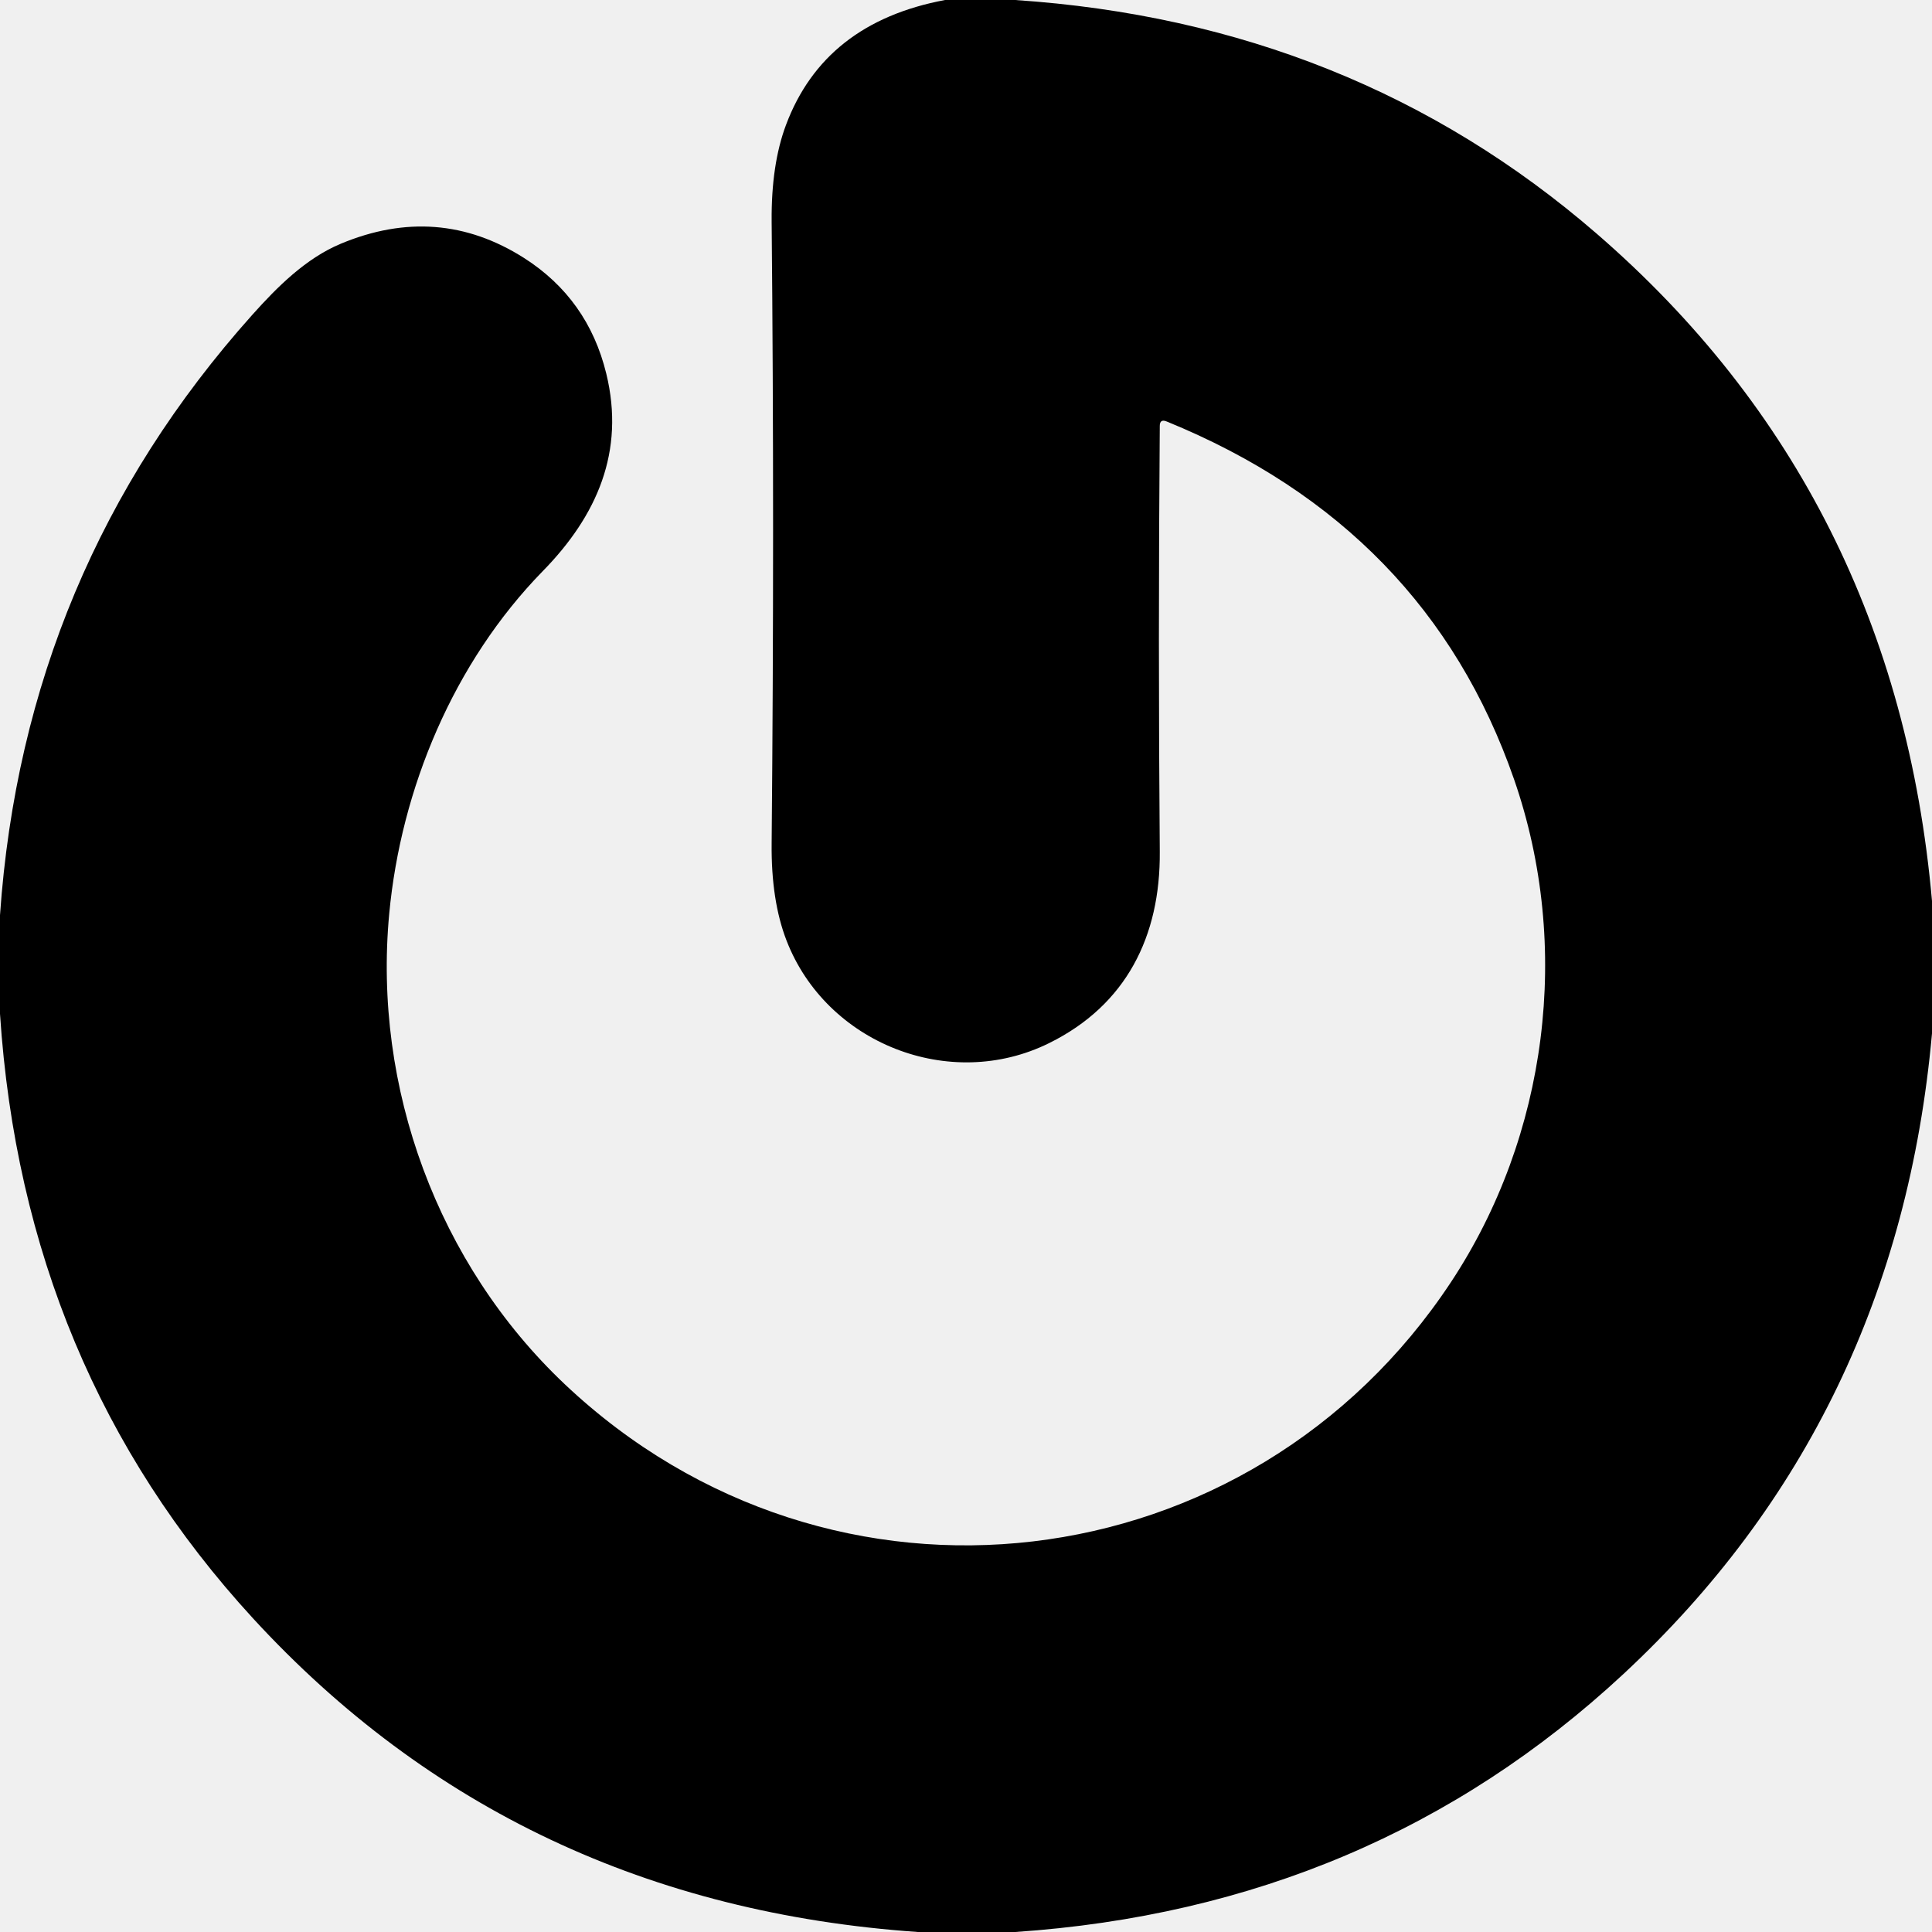
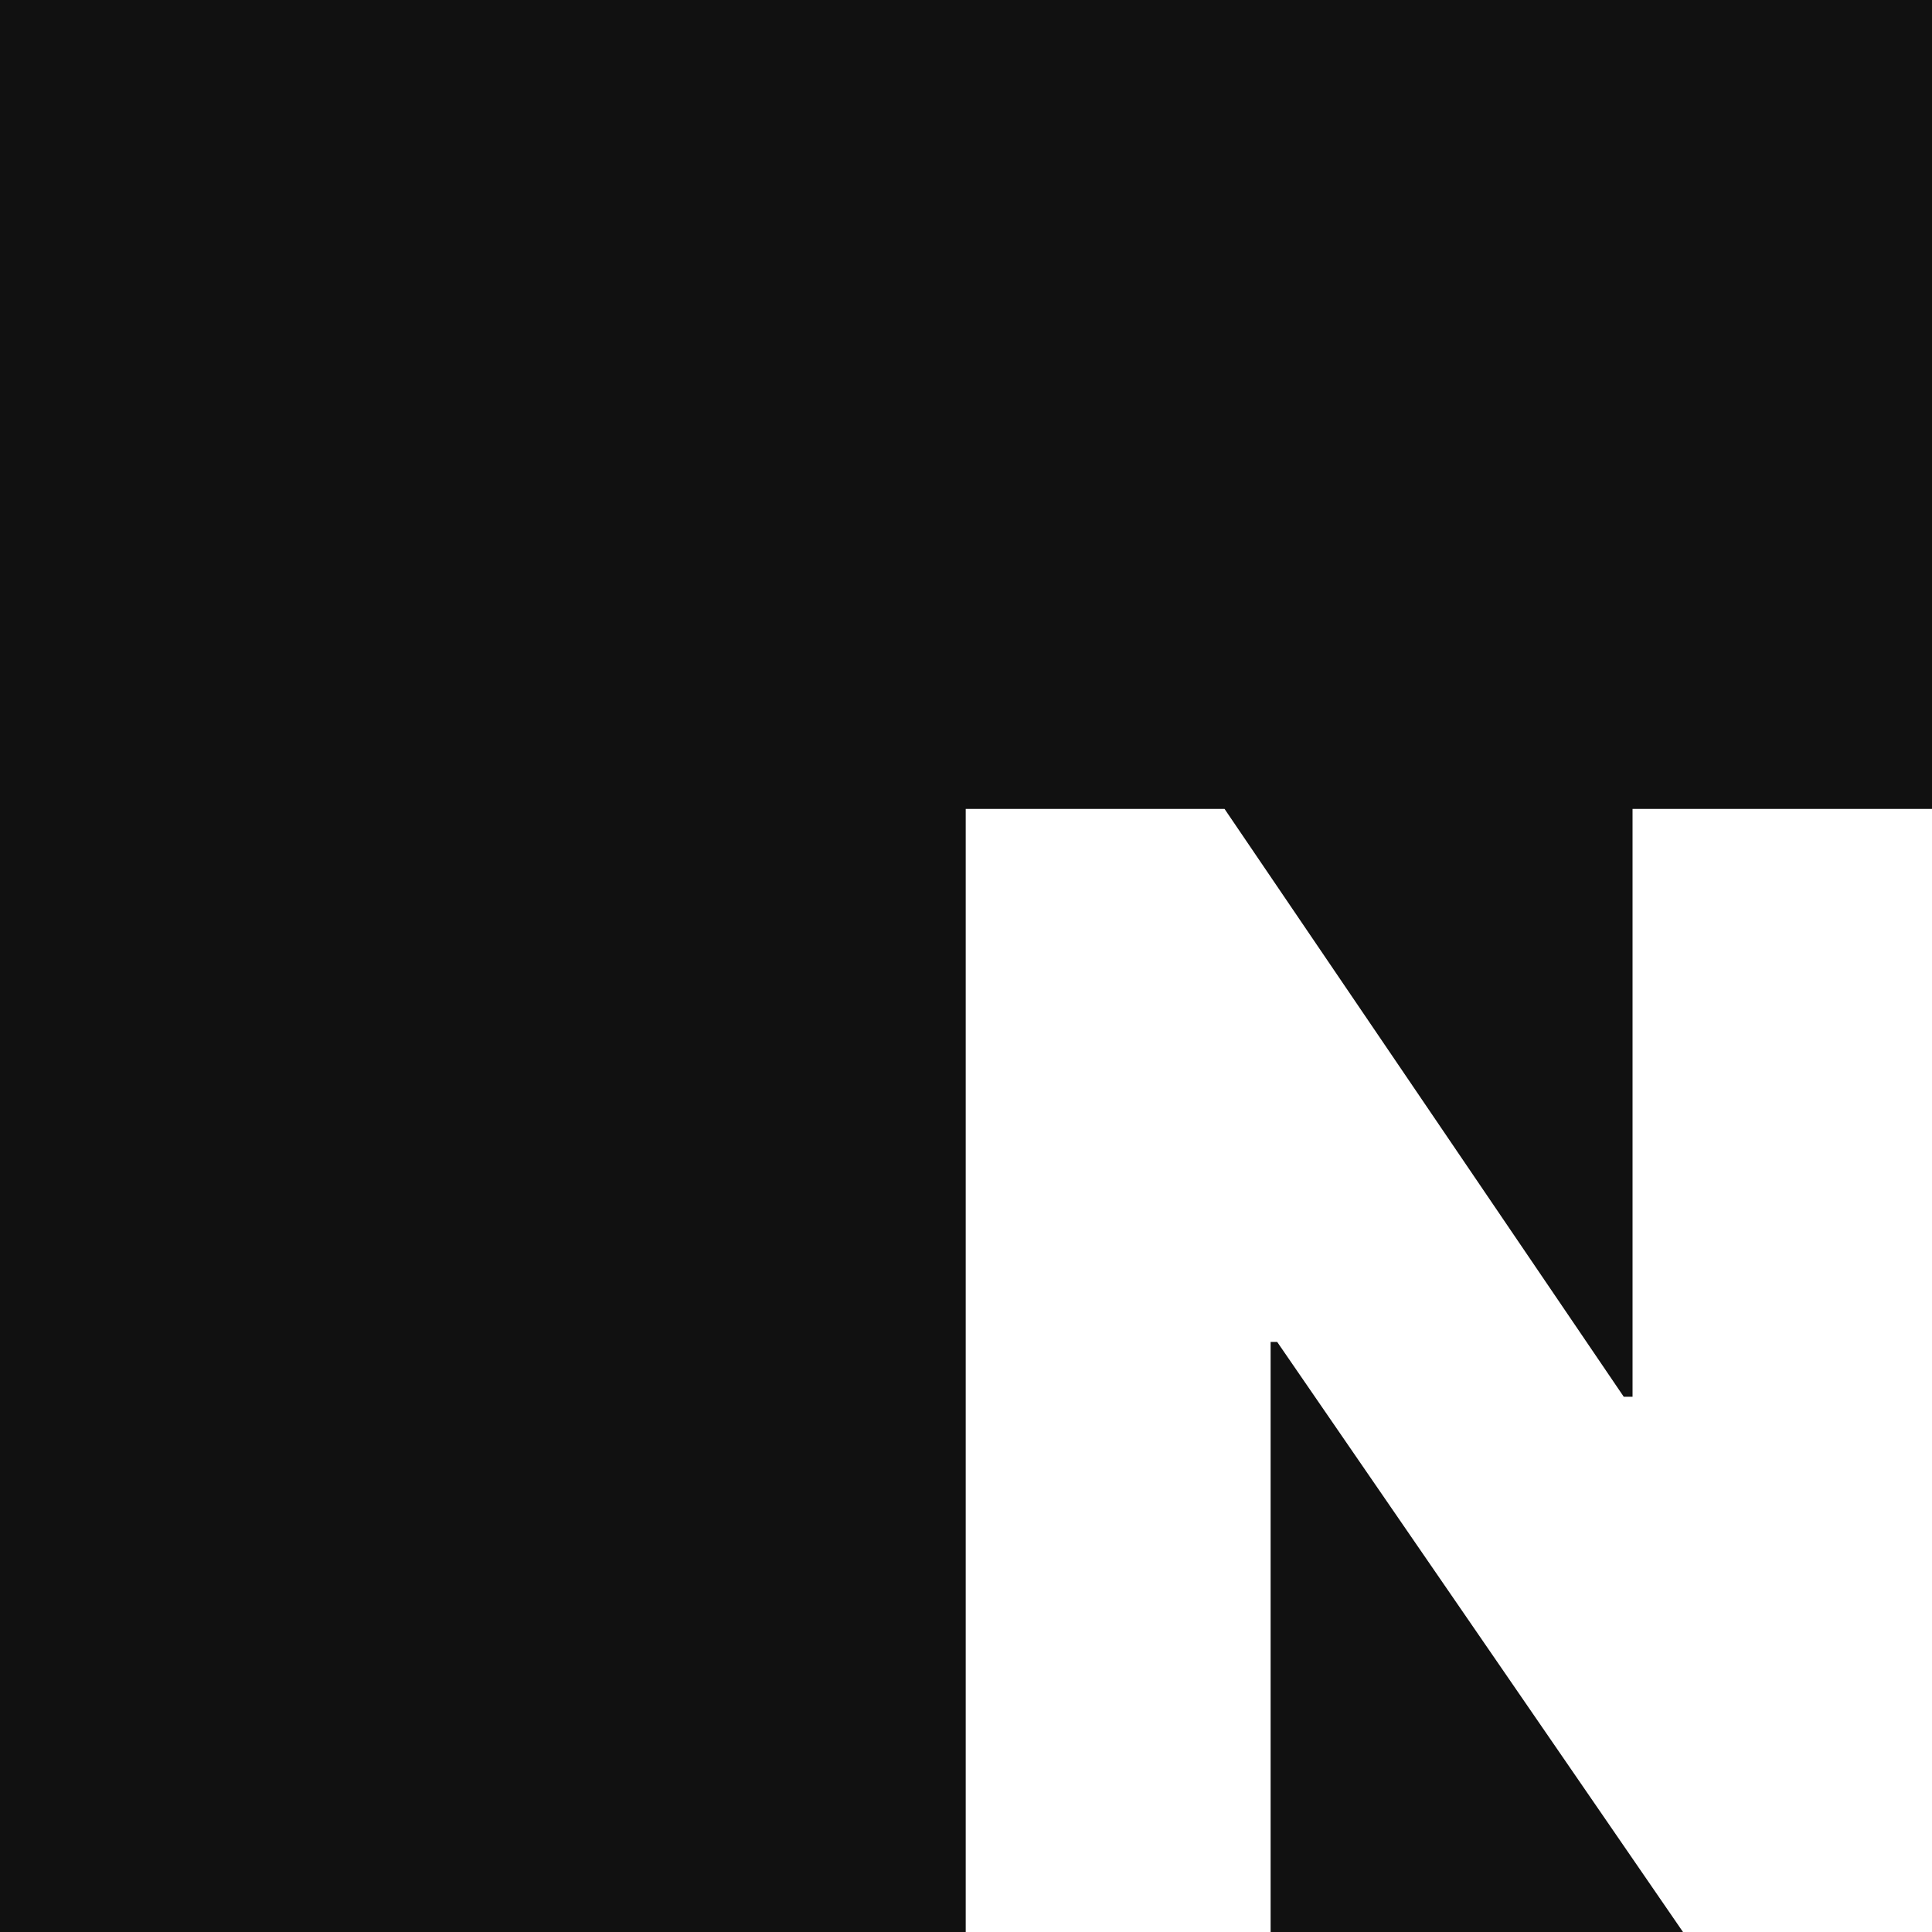
- <svg xmlns="http://www.w3.org/2000/svg" version="1.1" viewBox="0.00 0.00 200.00 200.00">
-   <path fill="#000000" d="   M 97.83 0.00   L 105.07 0.00   Q 140.03 2.32 165.29 24.19   Q 196.27 51.02 200.00 93.27   L 200.00 106.98   Q 196.41 146.94 168.05 173.30   Q 142.01 197.50 105.09 200.00   L 95.02 200.00   Q 53.38 197.11 26.19 167.53   Q 2.40 141.63 0.00 104.95   L 0.00 94.74   Q 2.47 59.04 26.10 32.61   C 28.70 29.70 31.66 26.74 35.28 25.23   Q 45.32 21.04 54.24 26.70   Q 60.87 30.93 62.76 38.67   C 64.73 46.74 61.79 53.40 56.20 59.11   C 46.96 68.56 41.50 81.66 40.29 94.61   C 38.61 112.57 45.31 130.86 58.47 143.30   C 86.12 169.41 129.48 164.09 150.20 132.73   C 160.20 117.60 162.75 97.99 156.73 80.66   Q 147.67 54.60 120.77 43.63   Q 120.06 43.34 120.06 44.10   Q 119.88 66.30 120.06 88.17   C 120.13 96.92 116.59 104.04 108.61 107.98   C 98.32 113.08 85.53 108.00 81.42 97.36   Q 79.82 93.23 79.88 87.32   Q 80.18 54.43 79.88 22.92   Q 79.83 17.04 81.36 12.95   Q 85.32 2.34 97.83 0.00   Z" />
+ <svg xmlns="http://www.w3.org/2000/svg" width="200" height="200" viewBox="0 0 200 200" fill="none">
+   <g clip-path="url(#clip0)">
+     <rect width="200" height="200" fill="#111111" />
+     <path d="M200.563 83.739H169V144.594H168.092L126.765 83.739H99.971V200H131.534V138.918H132.215L174.223 200H200.563V83.739Z" fill="white" />
+   </g>
+   <defs>
+     <clipPath id="clip0">
+       <rect width="200" height="200" fill="white" />
+     </clipPath>
+   </defs>
</svg>
